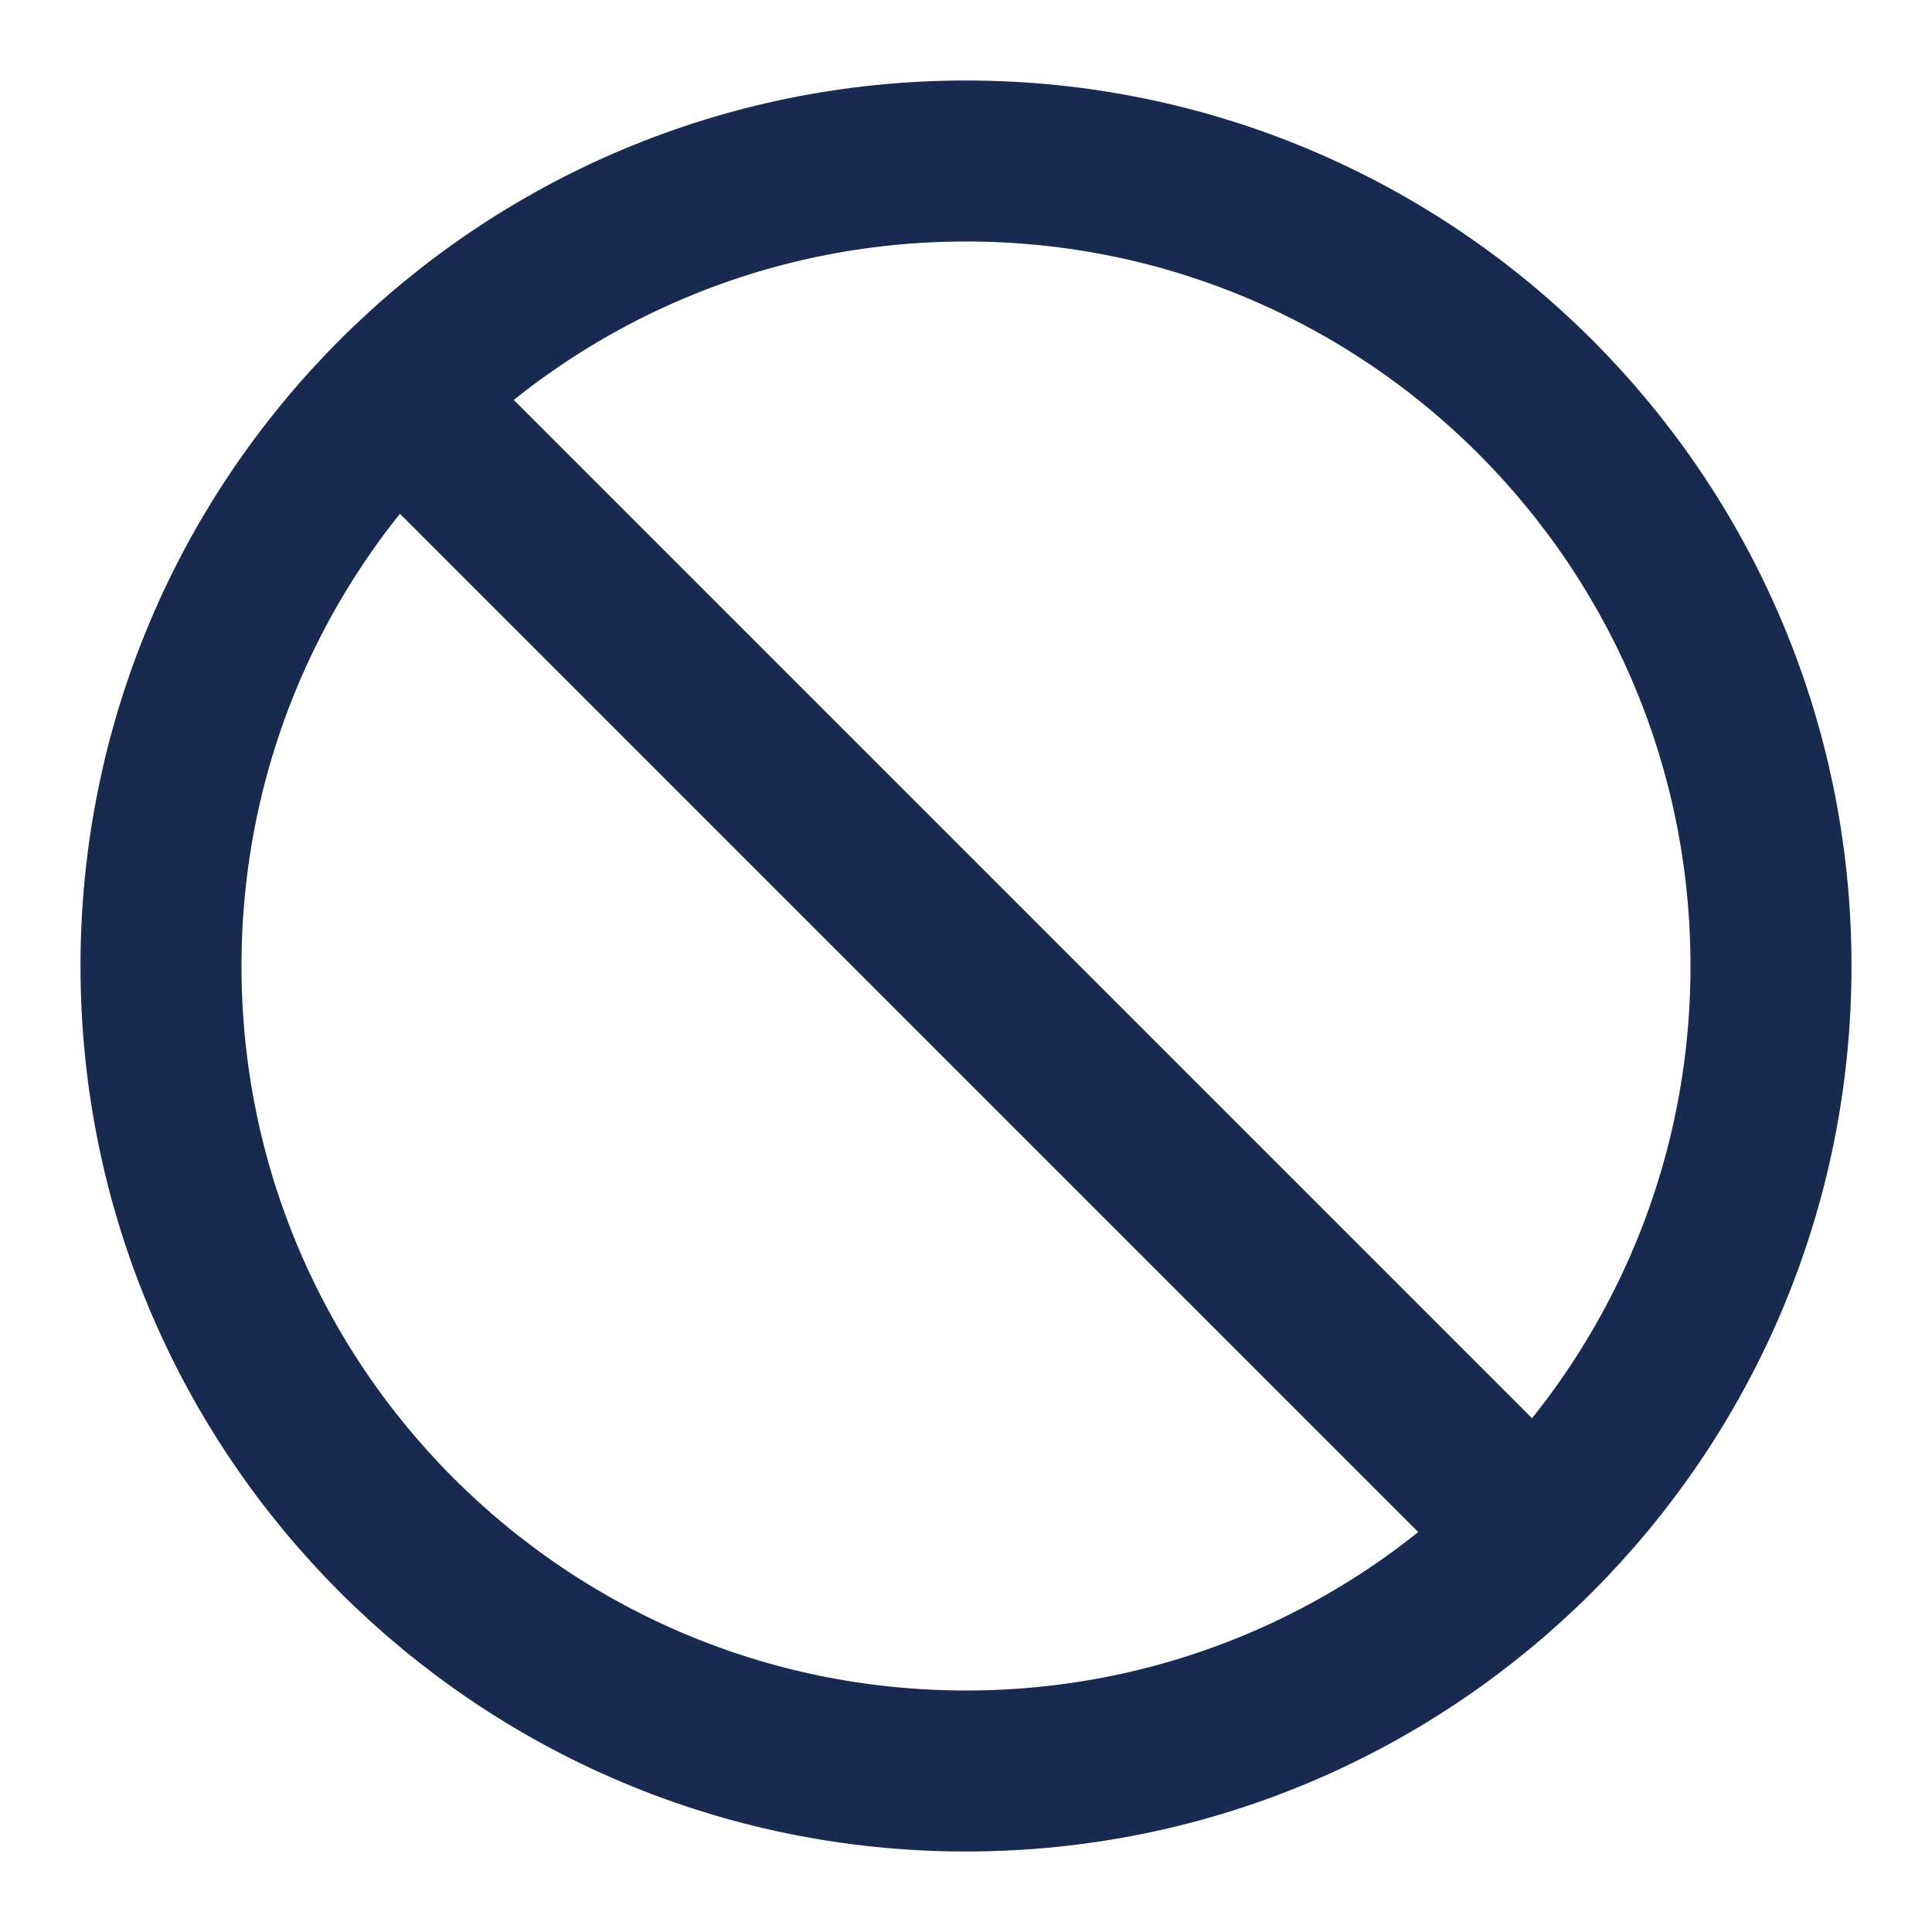
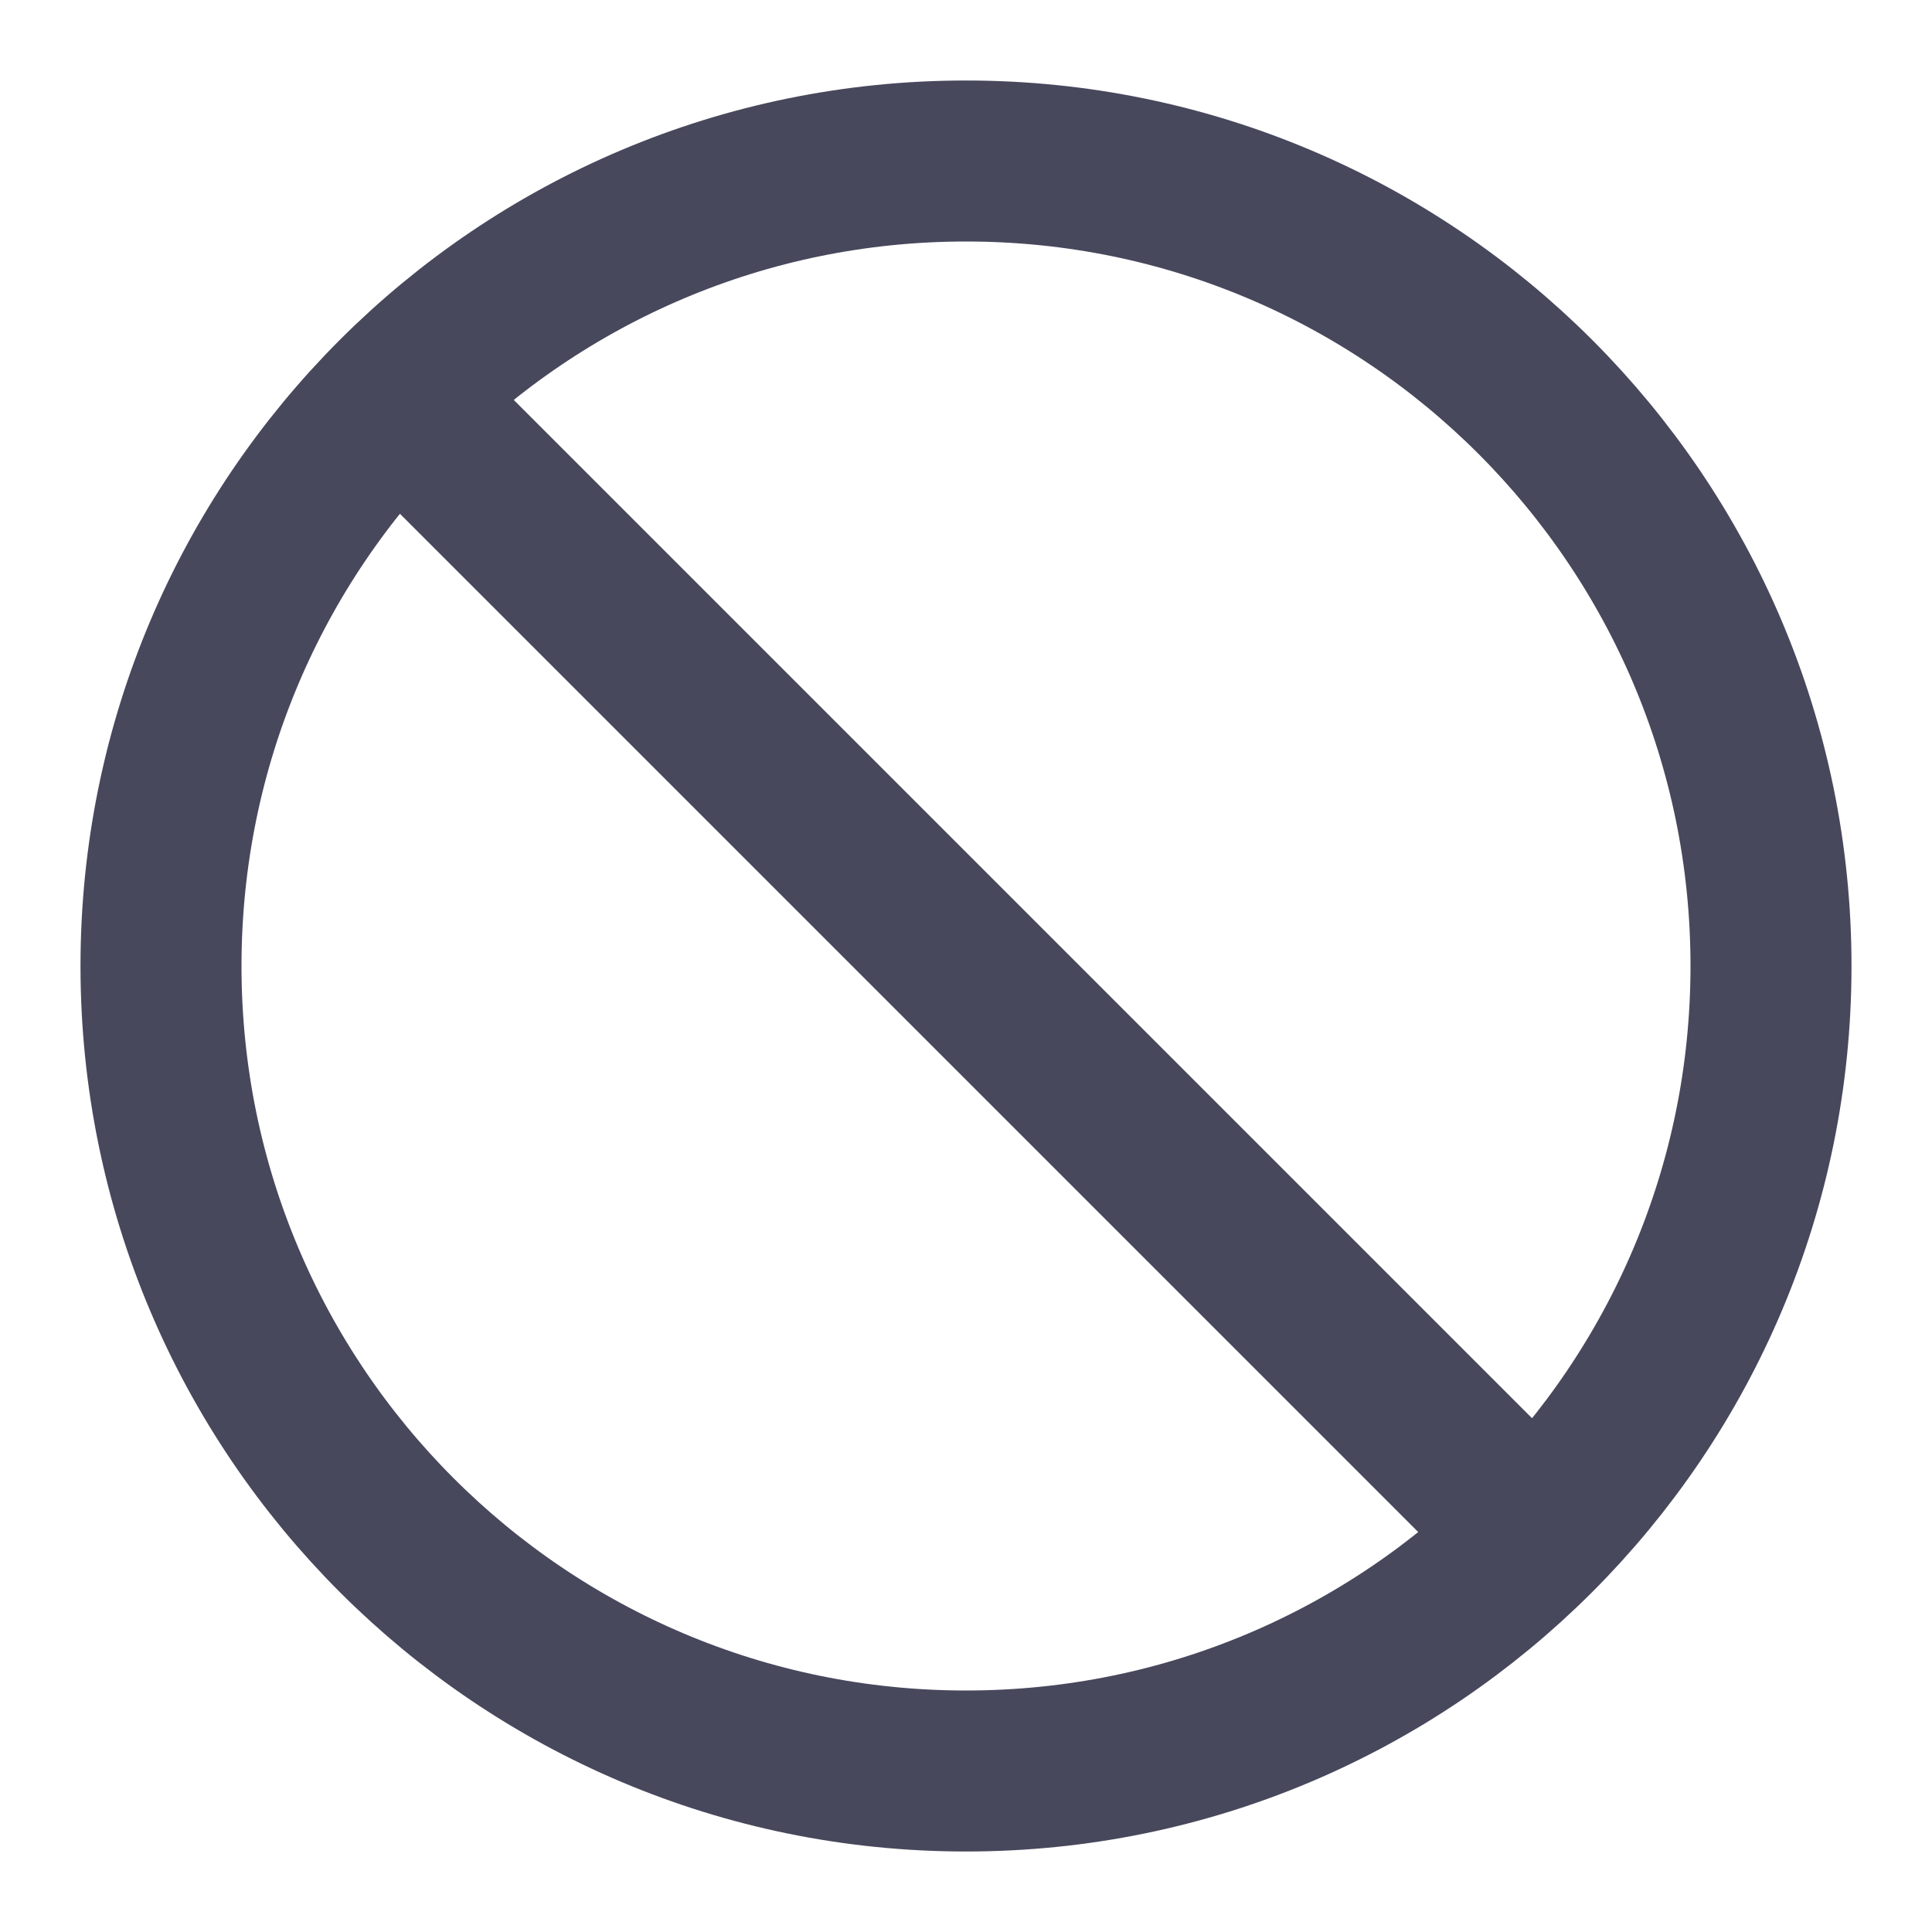
<svg xmlns="http://www.w3.org/2000/svg" width="800px" height="800px" viewBox="0 0 24 24">
-   <path fill="none" stroke="#192A51" stroke-width="2" d="M12,22 C17.523,22 22,17.523 22,12 C22,6.477 17.523,2 12,2 C6.477,2 2,6.477 2,12 C2,17.523 6.477,22 12,22 Z M5,5 L19,19" />
+   <path fill="none" stroke="#47485C" stroke-width="2" d="M12,22 C17.523,22 22,17.523 22,12 C22,6.477 17.523,2 12,2 C6.477,2 2,6.477 2,12 C2,17.523 6.477,22 12,22 Z M5,5 L19,19" />
</svg>
